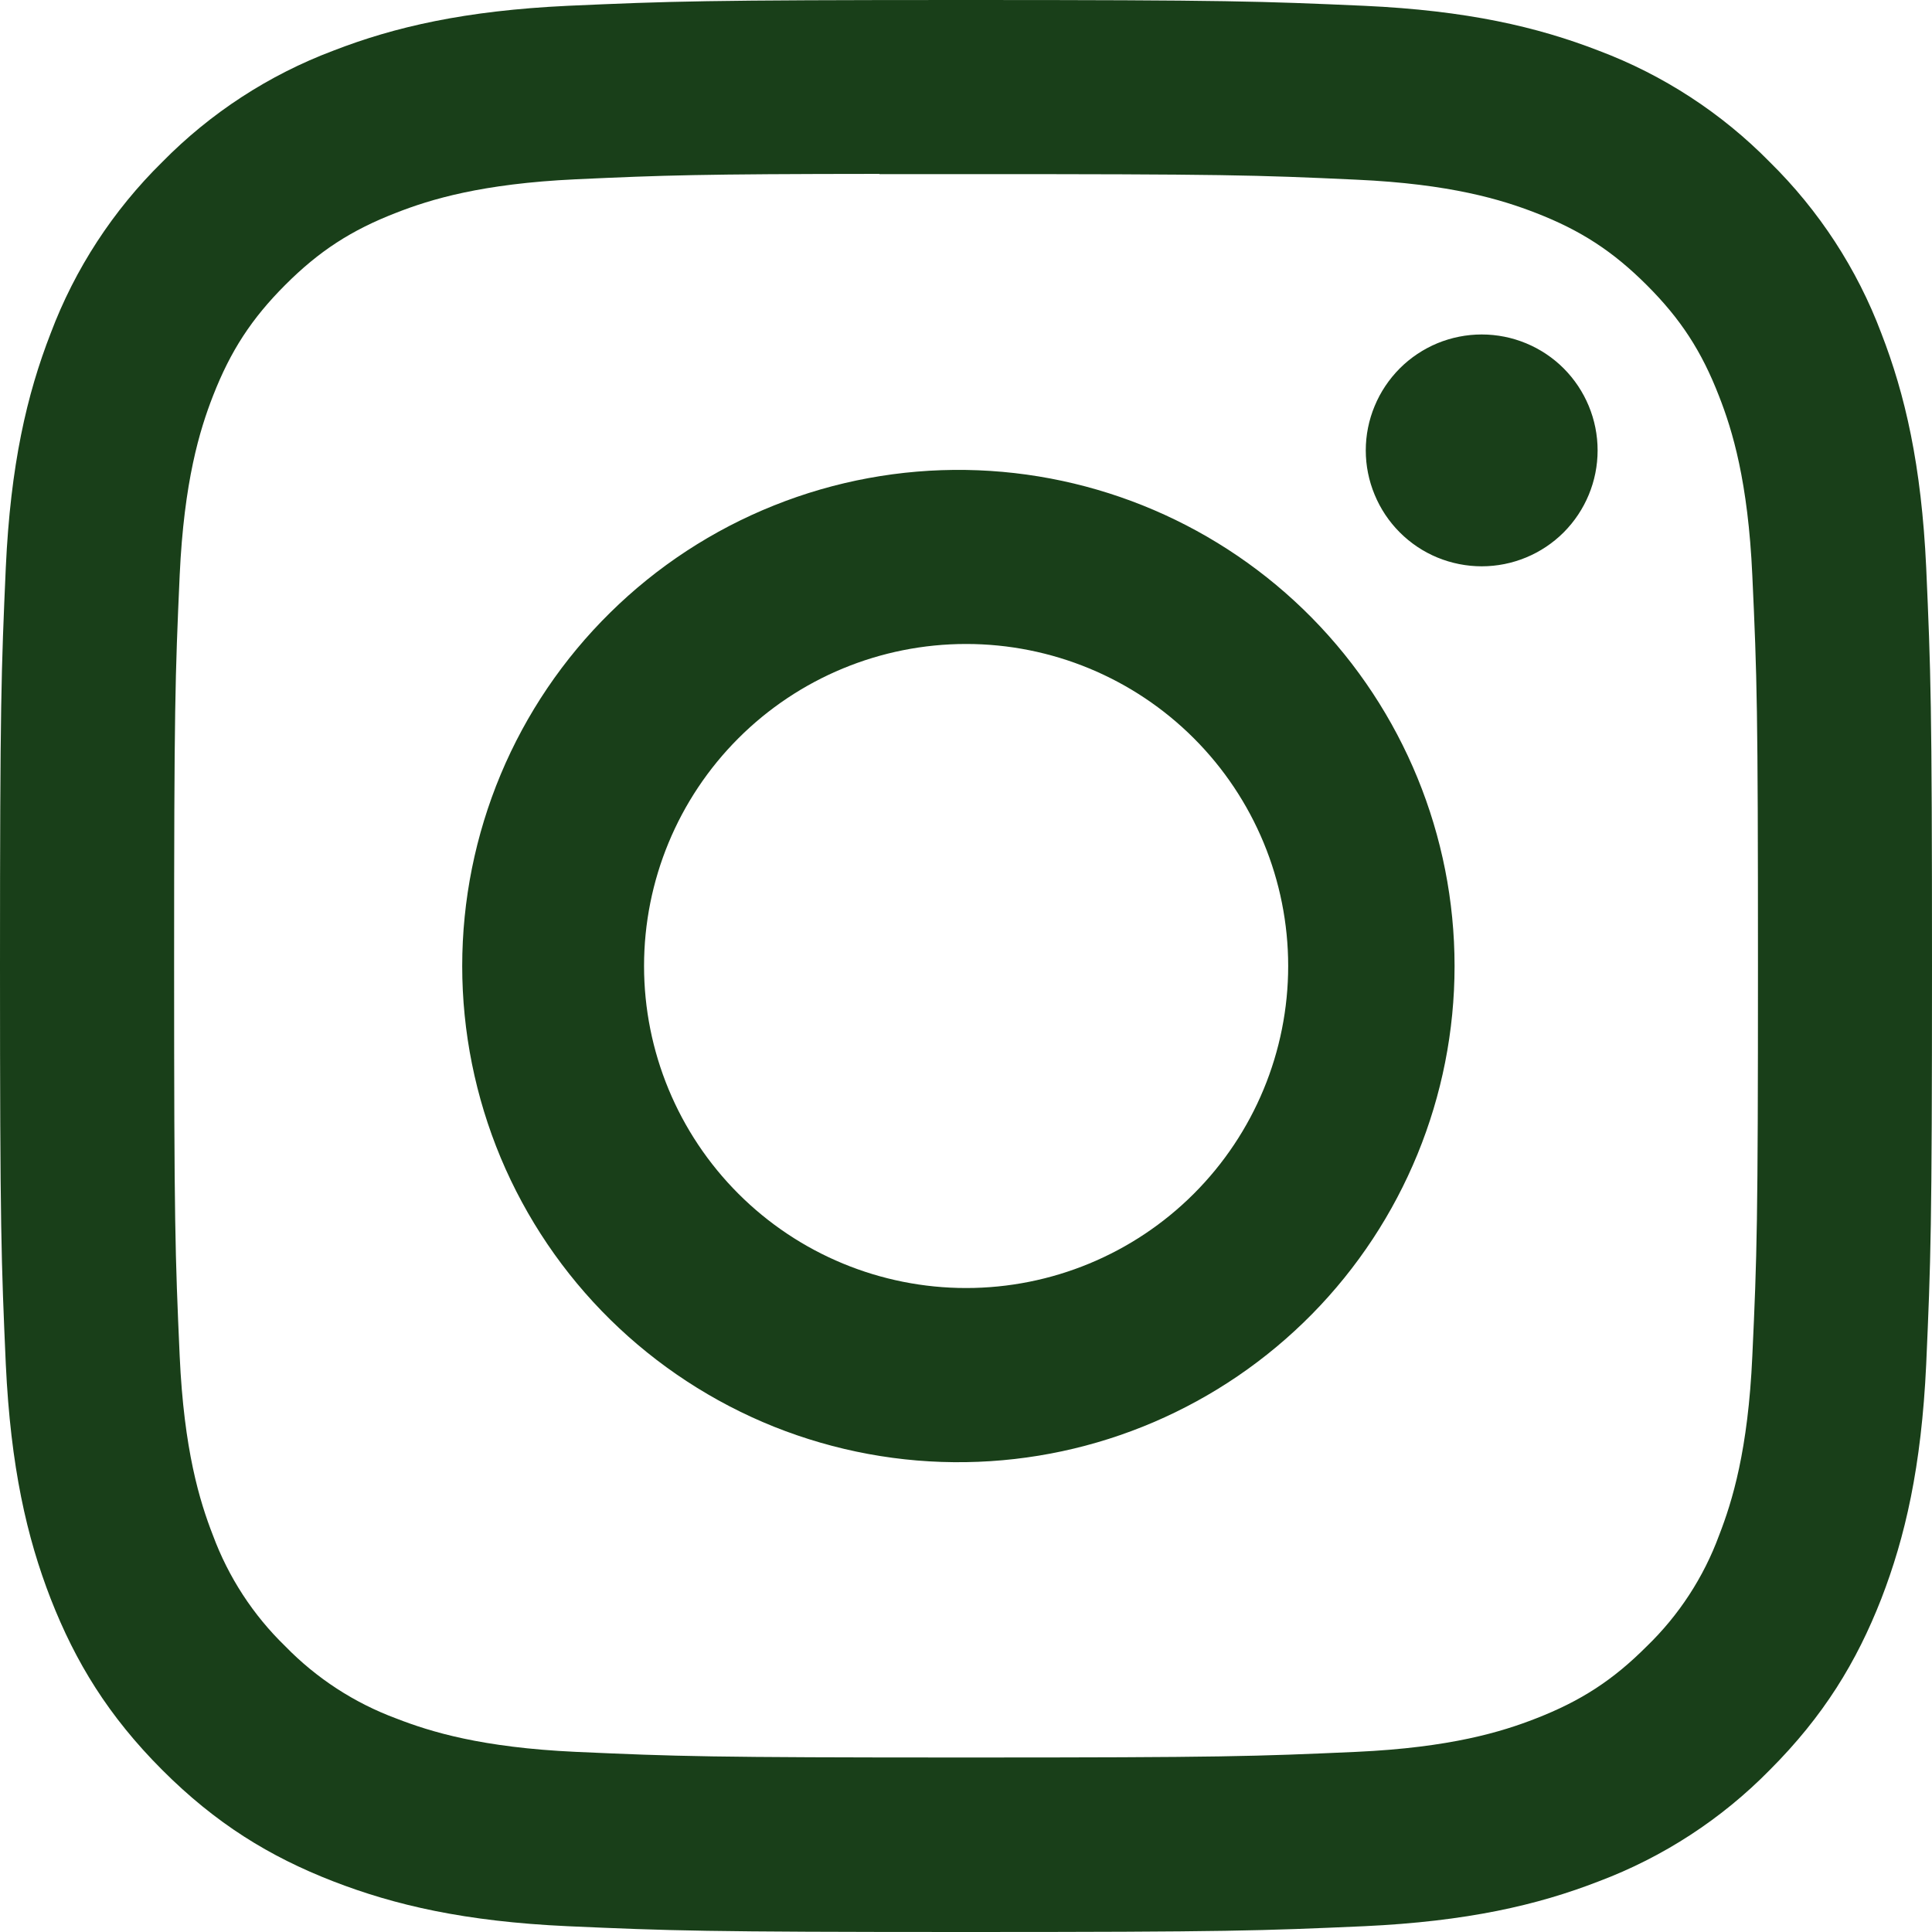
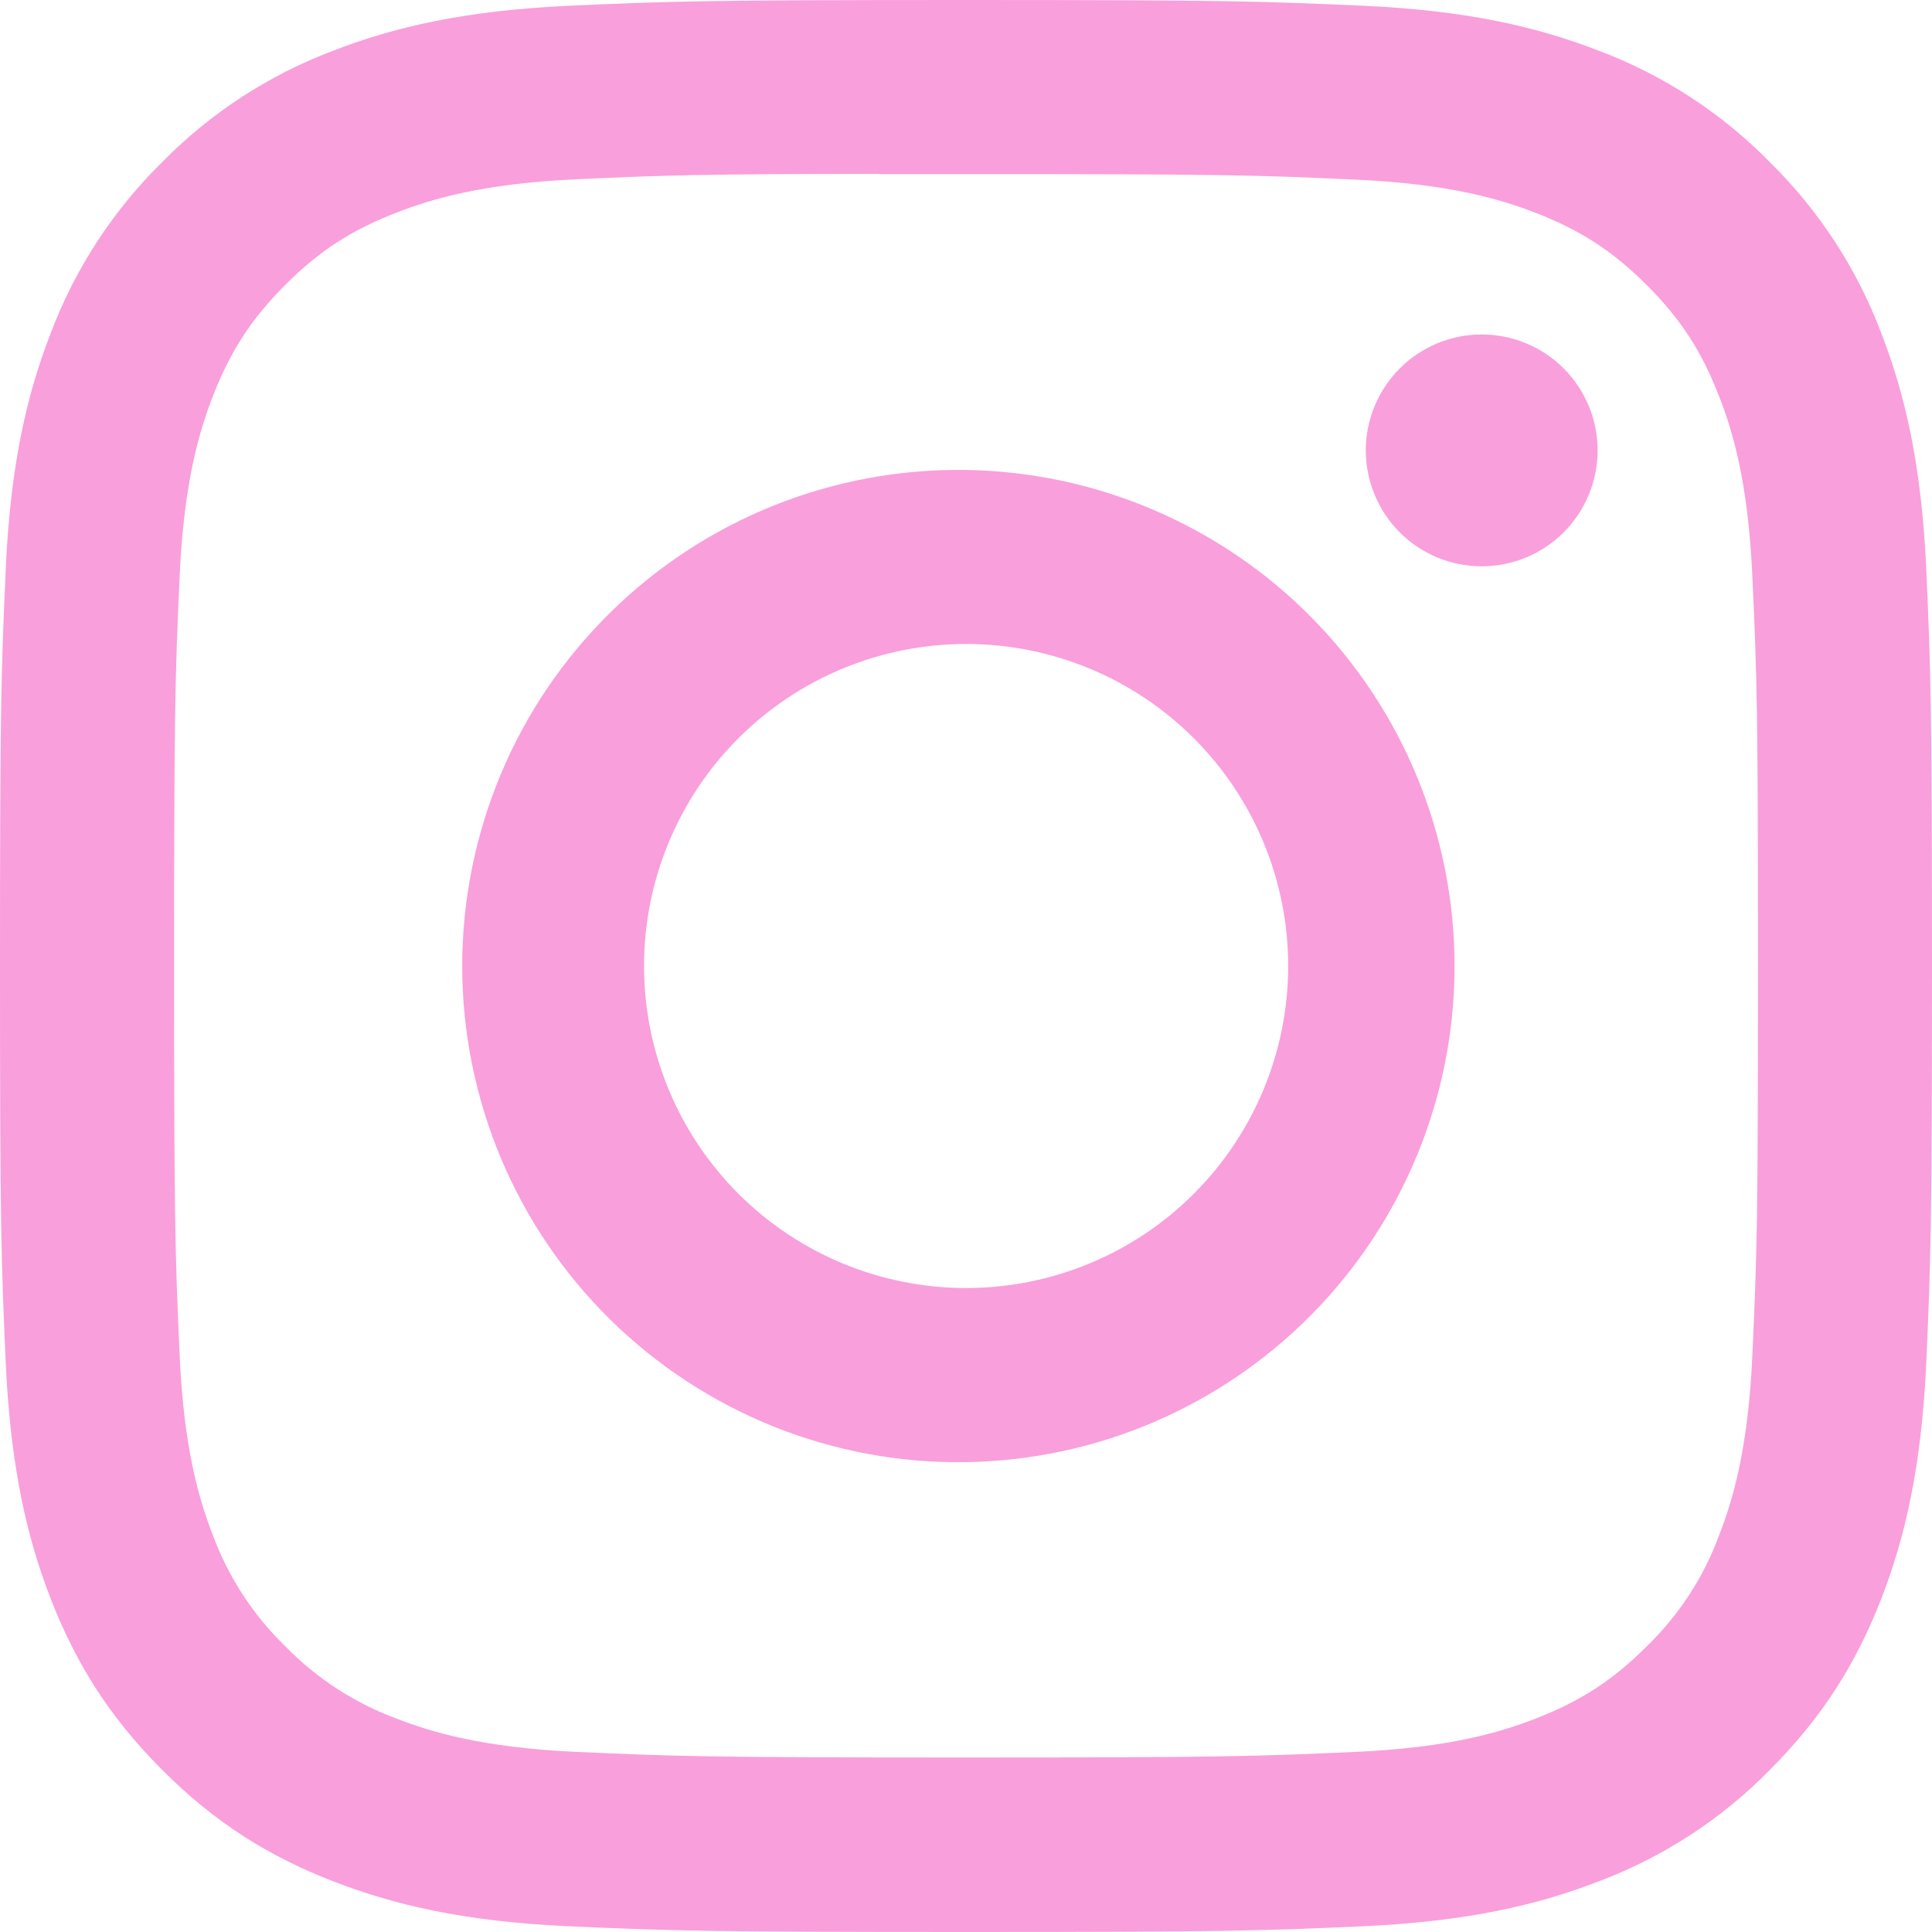
<svg xmlns="http://www.w3.org/2000/svg" width="25" height="25" viewBox="0 0 25 25" fill="none">
-   <path d="M12.5 0C9.108 0 8.681 0.016 7.348 0.075C6.016 0.138 5.108 0.347 4.312 0.656C3.478 0.97 2.723 1.462 2.098 2.098C1.463 2.723 0.97 3.478 0.656 4.312C0.347 5.106 0.136 6.016 0.075 7.344C0.016 8.68 0 9.105 0 12.502C0 15.895 0.016 16.32 0.075 17.653C0.138 18.984 0.347 19.892 0.656 20.688C0.977 21.509 1.403 22.206 2.098 22.902C2.792 23.597 3.489 24.025 4.311 24.344C5.108 24.653 6.014 24.864 7.345 24.925C8.68 24.984 9.105 25 12.5 25C15.895 25 16.319 24.984 17.653 24.925C18.983 24.863 19.894 24.653 20.689 24.344C21.523 24.03 22.278 23.538 22.902 22.902C23.597 22.206 24.023 21.509 24.344 20.688C24.652 19.892 24.863 18.984 24.925 17.653C24.984 16.32 25 15.895 25 12.5C25 9.105 24.984 8.68 24.925 7.345C24.863 6.016 24.652 5.106 24.344 4.312C24.03 3.478 23.537 2.723 22.902 2.098C22.277 1.462 21.522 0.97 20.688 0.656C19.891 0.347 18.981 0.136 17.652 0.075C16.317 0.016 15.894 0 12.497 0H12.502H12.5ZM11.38 2.253H12.502C15.839 2.253 16.234 2.264 17.552 2.325C18.77 2.38 19.433 2.584 19.873 2.755C20.456 2.981 20.873 3.253 21.311 3.691C21.748 4.128 22.019 4.544 22.245 5.128C22.417 5.567 22.62 6.23 22.675 7.448C22.736 8.766 22.748 9.161 22.748 12.497C22.748 15.833 22.736 16.23 22.675 17.547C22.62 18.766 22.416 19.427 22.245 19.867C22.045 20.41 21.725 20.901 21.309 21.303C20.872 21.741 20.456 22.011 19.872 22.238C19.434 22.409 18.772 22.613 17.552 22.669C16.234 22.728 15.839 22.742 12.502 22.742C9.164 22.742 8.767 22.728 7.45 22.669C6.231 22.613 5.57 22.409 5.13 22.238C4.587 22.037 4.096 21.718 3.692 21.303C3.276 20.9 2.956 20.409 2.755 19.866C2.584 19.427 2.38 18.764 2.325 17.545C2.266 16.228 2.253 15.833 2.253 12.494C2.253 9.156 2.266 8.762 2.325 7.445C2.381 6.227 2.584 5.564 2.756 5.123C2.983 4.541 3.255 4.123 3.692 3.686C4.13 3.248 4.545 2.978 5.13 2.752C5.57 2.58 6.231 2.377 7.45 2.32C8.603 2.267 9.05 2.252 11.38 2.25V2.253ZM19.173 4.328C18.977 4.328 18.781 4.367 18.599 4.442C18.417 4.518 18.252 4.628 18.113 4.767C17.974 4.907 17.863 5.072 17.788 5.254C17.712 5.436 17.673 5.631 17.673 5.828C17.673 6.025 17.712 6.22 17.788 6.402C17.863 6.584 17.974 6.75 18.113 6.889C18.252 7.028 18.417 7.139 18.599 7.214C18.781 7.289 18.977 7.328 19.173 7.328C19.571 7.328 19.953 7.17 20.234 6.889C20.515 6.607 20.673 6.226 20.673 5.828C20.673 5.43 20.515 5.049 20.234 4.767C19.953 4.486 19.571 4.328 19.173 4.328ZM12.502 6.081C11.65 6.068 10.805 6.224 10.014 6.541C9.224 6.857 8.504 7.328 7.897 7.926C7.29 8.523 6.808 9.235 6.479 10.021C6.151 10.806 5.981 11.649 5.981 12.501C5.981 13.352 6.151 14.195 6.479 14.981C6.808 15.766 7.29 16.479 7.897 17.076C8.504 17.673 9.224 18.144 10.014 18.461C10.805 18.777 11.65 18.934 12.502 18.92C14.187 18.894 15.794 18.206 16.977 17.005C18.159 15.804 18.822 14.186 18.822 12.501C18.822 10.815 18.159 9.198 16.977 7.996C15.794 6.795 14.187 6.108 12.502 6.081ZM12.502 8.333C13.607 8.333 14.667 8.772 15.448 9.553C16.23 10.335 16.669 11.395 16.669 12.5C16.669 13.605 16.23 14.665 15.448 15.447C14.667 16.228 13.607 16.667 12.502 16.667C11.396 16.667 10.336 16.228 9.555 15.447C8.773 14.665 8.334 13.605 8.334 12.5C8.334 11.395 8.773 10.335 9.555 9.553C10.336 8.772 11.396 8.333 12.502 8.333Z" fill="#193F19" />
+   <path d="M12.5 0C9.108 0 8.681 0.016 7.348 0.075C6.016 0.138 5.108 0.347 4.312 0.656C3.478 0.97 2.723 1.462 2.098 2.098C1.463 2.723 0.97 3.478 0.656 4.312C0.347 5.106 0.136 6.016 0.075 7.344C0.016 8.68 0 9.105 0 12.502C0 15.895 0.016 16.32 0.075 17.653C0.138 18.984 0.347 19.892 0.656 20.688C0.977 21.509 1.403 22.206 2.098 22.902C2.792 23.597 3.489 24.025 4.311 24.344C5.108 24.653 6.014 24.864 7.345 24.925C8.68 24.984 9.105 25 12.5 25C15.895 25 16.319 24.984 17.653 24.925C18.983 24.863 19.894 24.653 20.689 24.344C21.523 24.03 22.278 23.538 22.902 22.902C23.597 22.206 24.023 21.509 24.344 20.688C24.652 19.892 24.863 18.984 24.925 17.653C24.984 16.32 25 15.895 25 12.5C25 9.105 24.984 8.68 24.925 7.345C24.863 6.016 24.652 5.106 24.344 4.312C24.03 3.478 23.537 2.723 22.902 2.098C22.277 1.462 21.522 0.97 20.688 0.656C19.891 0.347 18.981 0.136 17.652 0.075C16.317 0.016 15.894 0 12.497 0H12.502H12.5ZM11.38 2.253H12.502C15.839 2.253 16.234 2.264 17.552 2.325C18.77 2.38 19.433 2.584 19.873 2.755C20.456 2.981 20.873 3.253 21.311 3.691C21.748 4.128 22.019 4.544 22.245 5.128C22.417 5.567 22.62 6.23 22.675 7.448C22.736 8.766 22.748 9.161 22.748 12.497C22.748 15.833 22.736 16.23 22.675 17.547C22.62 18.766 22.416 19.427 22.245 19.867C22.045 20.41 21.725 20.901 21.309 21.303C20.872 21.741 20.456 22.011 19.872 22.238C19.434 22.409 18.772 22.613 17.552 22.669C16.234 22.728 15.839 22.742 12.502 22.742C9.164 22.742 8.767 22.728 7.45 22.669C6.231 22.613 5.57 22.409 5.13 22.238C4.587 22.037 4.096 21.718 3.692 21.303C3.276 20.9 2.956 20.409 2.755 19.866C2.584 19.427 2.38 18.764 2.325 17.545C2.266 16.228 2.253 15.833 2.253 12.494C2.253 9.156 2.266 8.762 2.325 7.445C2.381 6.227 2.584 5.564 2.756 5.123C2.983 4.541 3.255 4.123 3.692 3.686C4.13 3.248 4.545 2.978 5.13 2.752C5.57 2.58 6.231 2.377 7.45 2.32C8.603 2.267 9.05 2.252 11.38 2.25V2.253ZM19.173 4.328C18.977 4.328 18.781 4.367 18.599 4.442C18.417 4.518 18.252 4.628 18.113 4.767C17.974 4.907 17.863 5.072 17.788 5.254C17.712 5.436 17.673 5.631 17.673 5.828C17.673 6.025 17.712 6.22 17.788 6.402C17.863 6.584 17.974 6.75 18.113 6.889C18.252 7.028 18.417 7.139 18.599 7.214C18.781 7.289 18.977 7.328 19.173 7.328C19.571 7.328 19.953 7.17 20.234 6.889C20.515 6.607 20.673 6.226 20.673 5.828C20.673 5.43 20.515 5.049 20.234 4.767C19.953 4.486 19.571 4.328 19.173 4.328ZM12.502 6.081C11.65 6.068 10.805 6.224 10.014 6.541C9.224 6.857 8.504 7.328 7.897 7.926C7.29 8.523 6.808 9.235 6.479 10.021C6.151 10.806 5.981 11.649 5.981 12.501C5.981 13.352 6.151 14.195 6.479 14.981C6.808 15.766 7.29 16.479 7.897 17.076C8.504 17.673 9.224 18.144 10.014 18.461C10.805 18.777 11.65 18.934 12.502 18.92C14.187 18.894 15.794 18.206 16.977 17.005C18.159 15.804 18.822 14.186 18.822 12.501C18.822 10.815 18.159 9.198 16.977 7.996C15.794 6.795 14.187 6.108 12.502 6.081ZM12.502 8.333C13.607 8.333 14.667 8.772 15.448 9.553C16.23 10.335 16.669 11.395 16.669 12.5C16.669 13.605 16.23 14.665 15.448 15.447C14.667 16.228 13.607 16.667 12.502 16.667C11.396 16.667 10.336 16.228 9.555 15.447C8.773 14.665 8.334 13.605 8.334 12.5C8.334 11.395 8.773 10.335 9.555 9.553C10.336 8.772 11.396 8.333 12.502 8.333Z" fill="#F99FDC" />
</svg>
